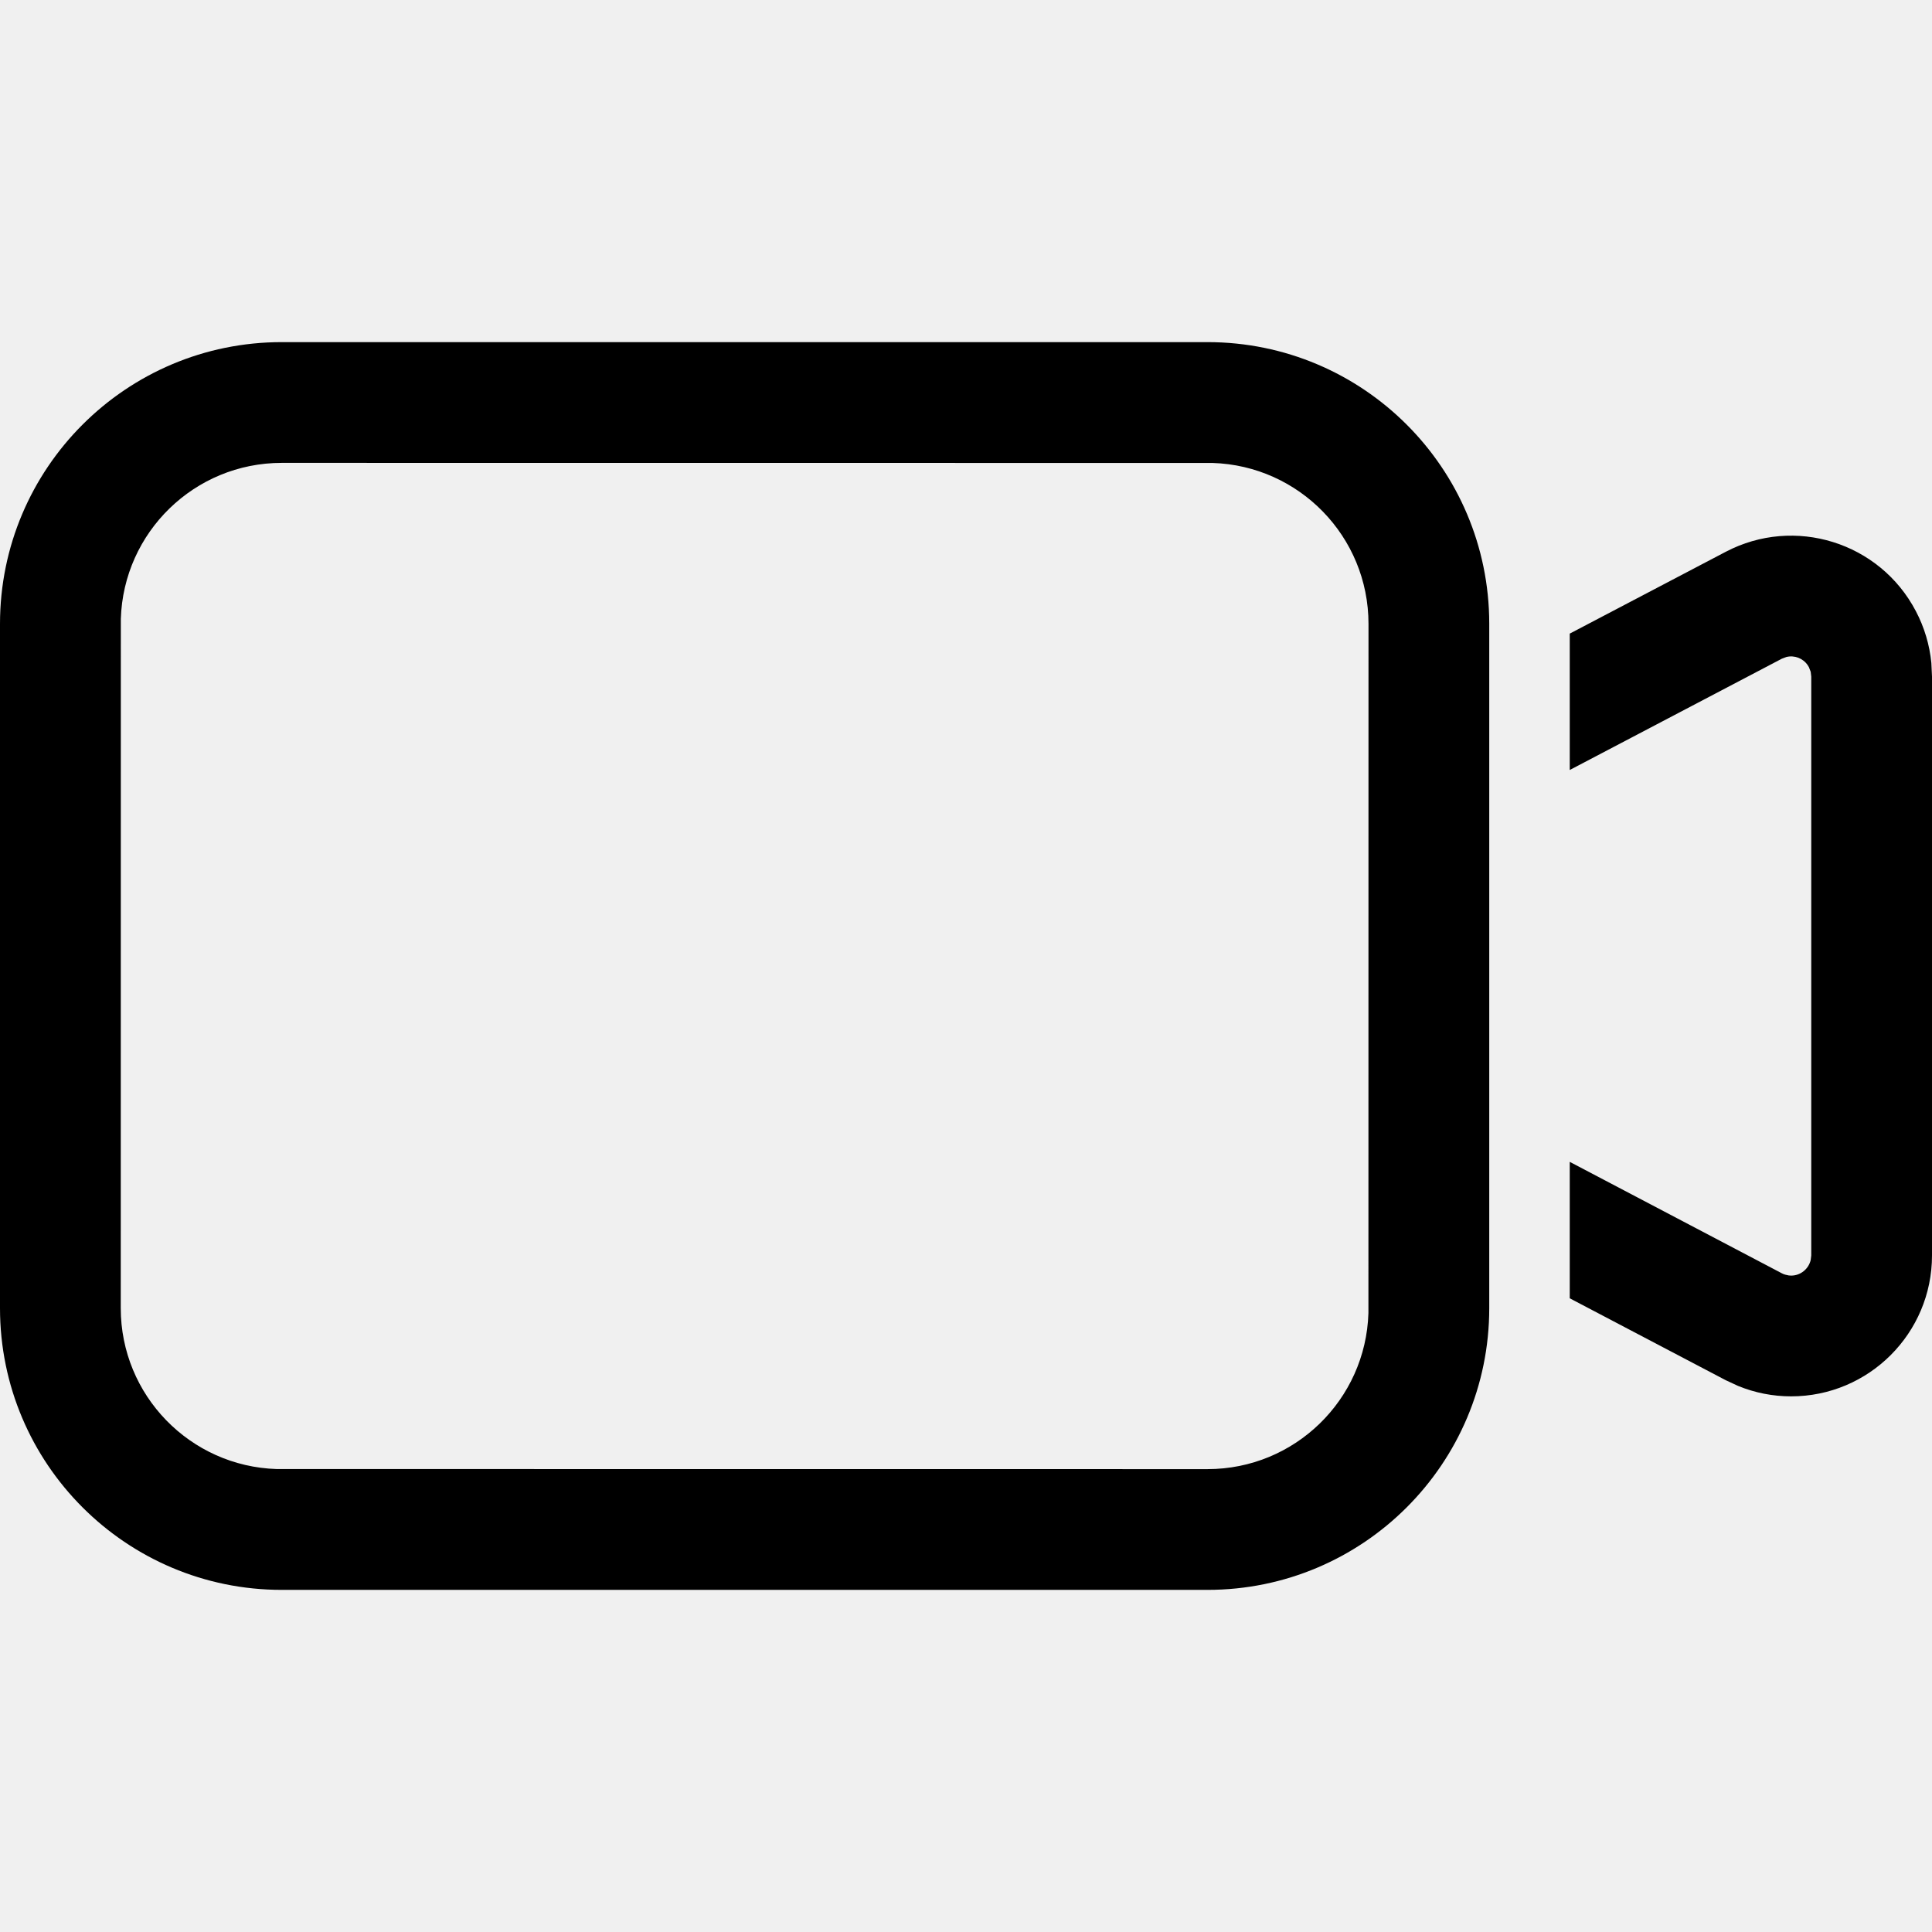
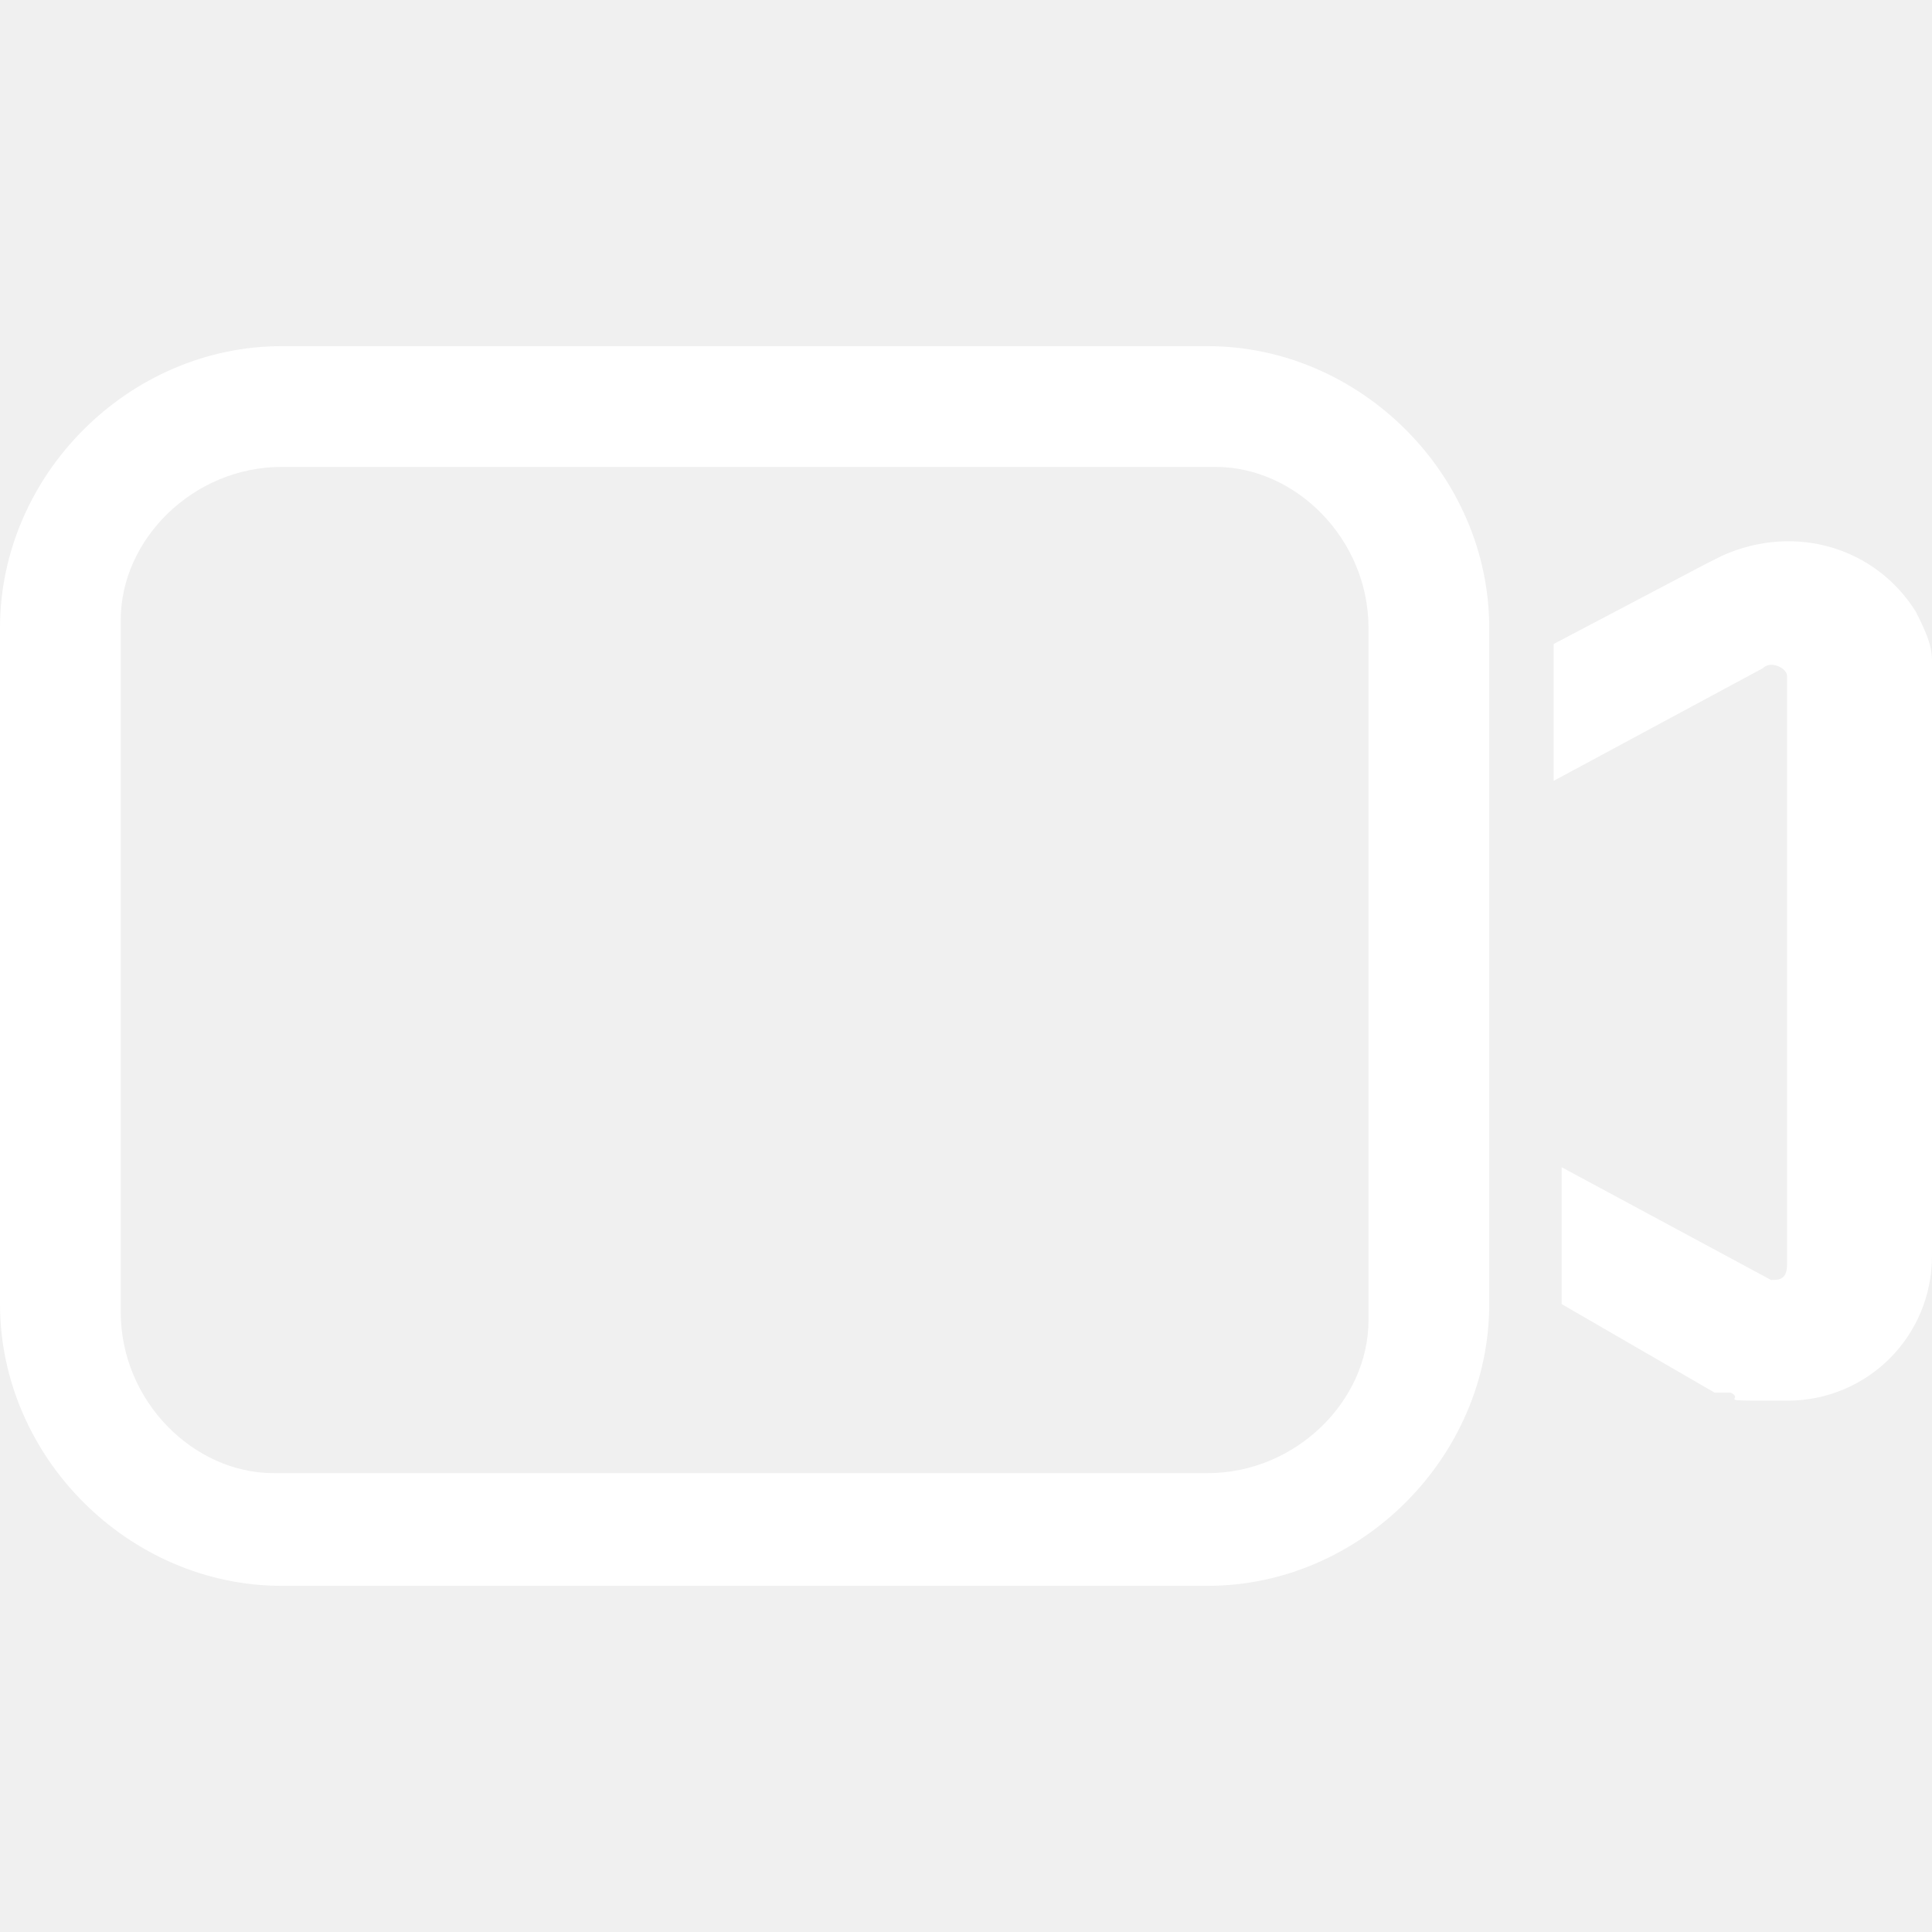
- <svg xmlns="http://www.w3.org/2000/svg" width="24" height="24" viewBox="0 0 24 24" version="1.1">
-   <g id="_Public/ic_public_video" stroke="none" stroke-width="1" fill="none" fill-rule="evenodd">
-     <path d="M18.5,16.25 C18.5,18.183 16.933,19.75 15,19.75 L3.5,19.75 C1.567,19.75 0,18.183 0,16.25 L0,7.75 C0,5.817 1.567,4.25 3.5,4.25 L15,4.25 C16.931,4.25 18.497,5.814 18.5,7.744 L18.5,16.25 Z M15.062,5.751 L3.5,5.75 C2.416,5.75 1.534,6.612 1.501,7.688 L1.5,16.25 C1.5,17.334 2.362,18.216 3.438,18.249 L15,18.25 C16.084,18.25 16.966,17.388 16.999,16.312 L17,7.75 C17,6.666 16.138,5.784 15.062,5.751 Z M21.437,6.855 C22.292,6.406 23.35,6.735 23.799,7.591 C23.905,7.792 23.97,8.011 23.992,8.235 L24,8.404 L24,15.596 C24,16.562 23.216,17.346 22.25,17.346 C22.023,17.346 21.799,17.302 21.59,17.216 L21.437,17.145 L19.5,16.128 L19.5,14.433 L22.134,15.817 C22.147,15.824 22.161,15.83 22.176,15.834 L22.22,15.844 L22.25,15.846 C22.368,15.846 22.467,15.763 22.493,15.653 L22.5,15.596 L22.5,8.404 L22.493,8.345 L22.493,8.345 L22.471,8.288 L22.456,8.263 C22.397,8.177 22.292,8.137 22.192,8.161 L22.134,8.183 L19.5,9.565 L19.5,7.871 L21.437,6.855 Z" id="_形状" fill="#000000" fill-rule="nonzero" />
+ <svg xmlns="http://www.w3.org/2000/svg" id="_图层_1" data-name="图层_1" version="1.1" viewBox="0 0 24 24">
+   <defs>
+     <style>
+       .st0 {
+         fill: #fff;
+       }
+     </style>
+   </defs>
+   <g id="_x5F_Public_x2F_ic_x5F_public_x5F_video">
+     <path id="_形状" class="st0" d="M18.5,16.2c0,1.9-1.6,3.5-3.5,3.5H3.5c-1.9,0-3.5-1.6-3.5-3.5V7.8c0-1.9,1.6-3.5,3.5-3.5h11.5c1.9,0,3.5,1.6,3.5,3.5v8.5ZM15.1,5.8H3.5c-1.1,0-2,.9-2,1.9v8.6c0,1.1.9,2,1.9,2h11.6c1.1,0,2-.9,2-1.9V7.8c0-1.1-.9-2-1.9-2ZM21.4,6.9c.9-.4,1.9-.1,2.4.7.1.2.2.4.2.6v.2s0,7.2,0,7.2c0,1-.8,1.8-1.8,1.8s-.5,0-.7-.1h-.2c0,0-1.9-1.1-1.9-1.1v-1.7l2.6,1.4s0,0,0,0h0s0,0,0,0c.1,0,.2,0,.2-.2h0v-7.2h0c0,0,0-.1,0-.1h0c0-.1-.2-.2-.3-.1h0s-2.6,1.4-2.6,1.4v-1.7l1.9-1Z" />
  </g>
</svg>
